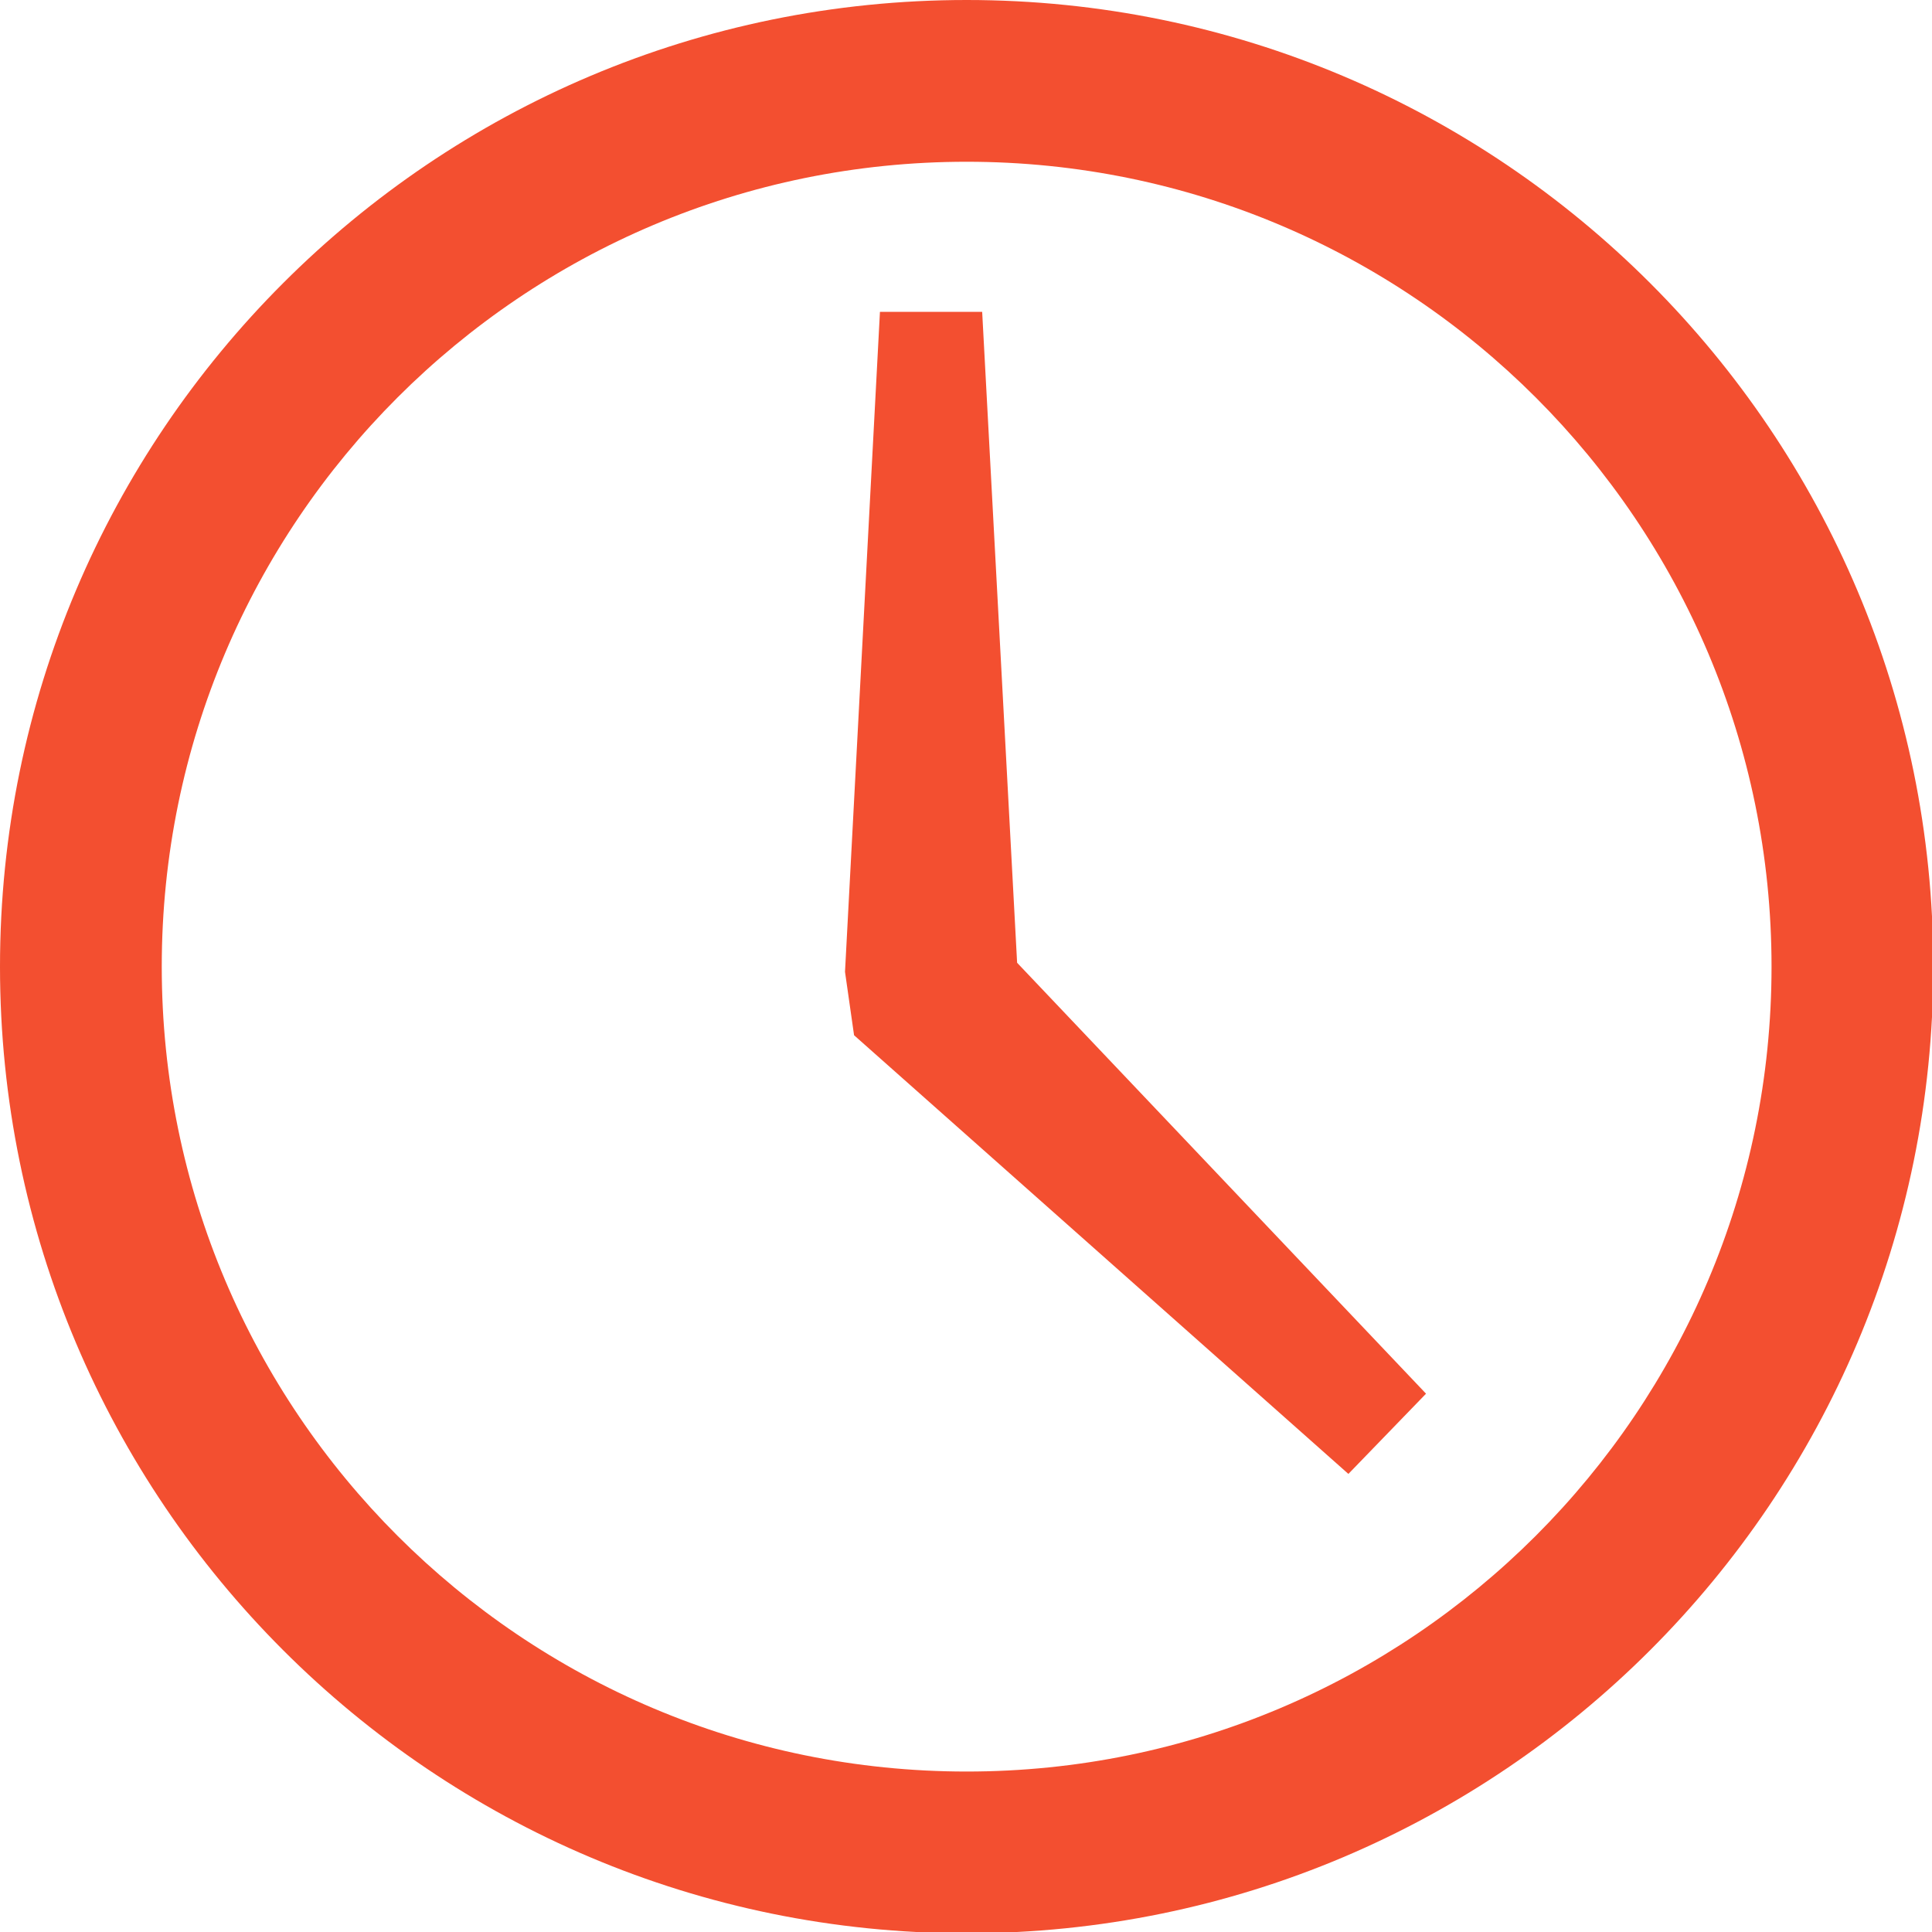
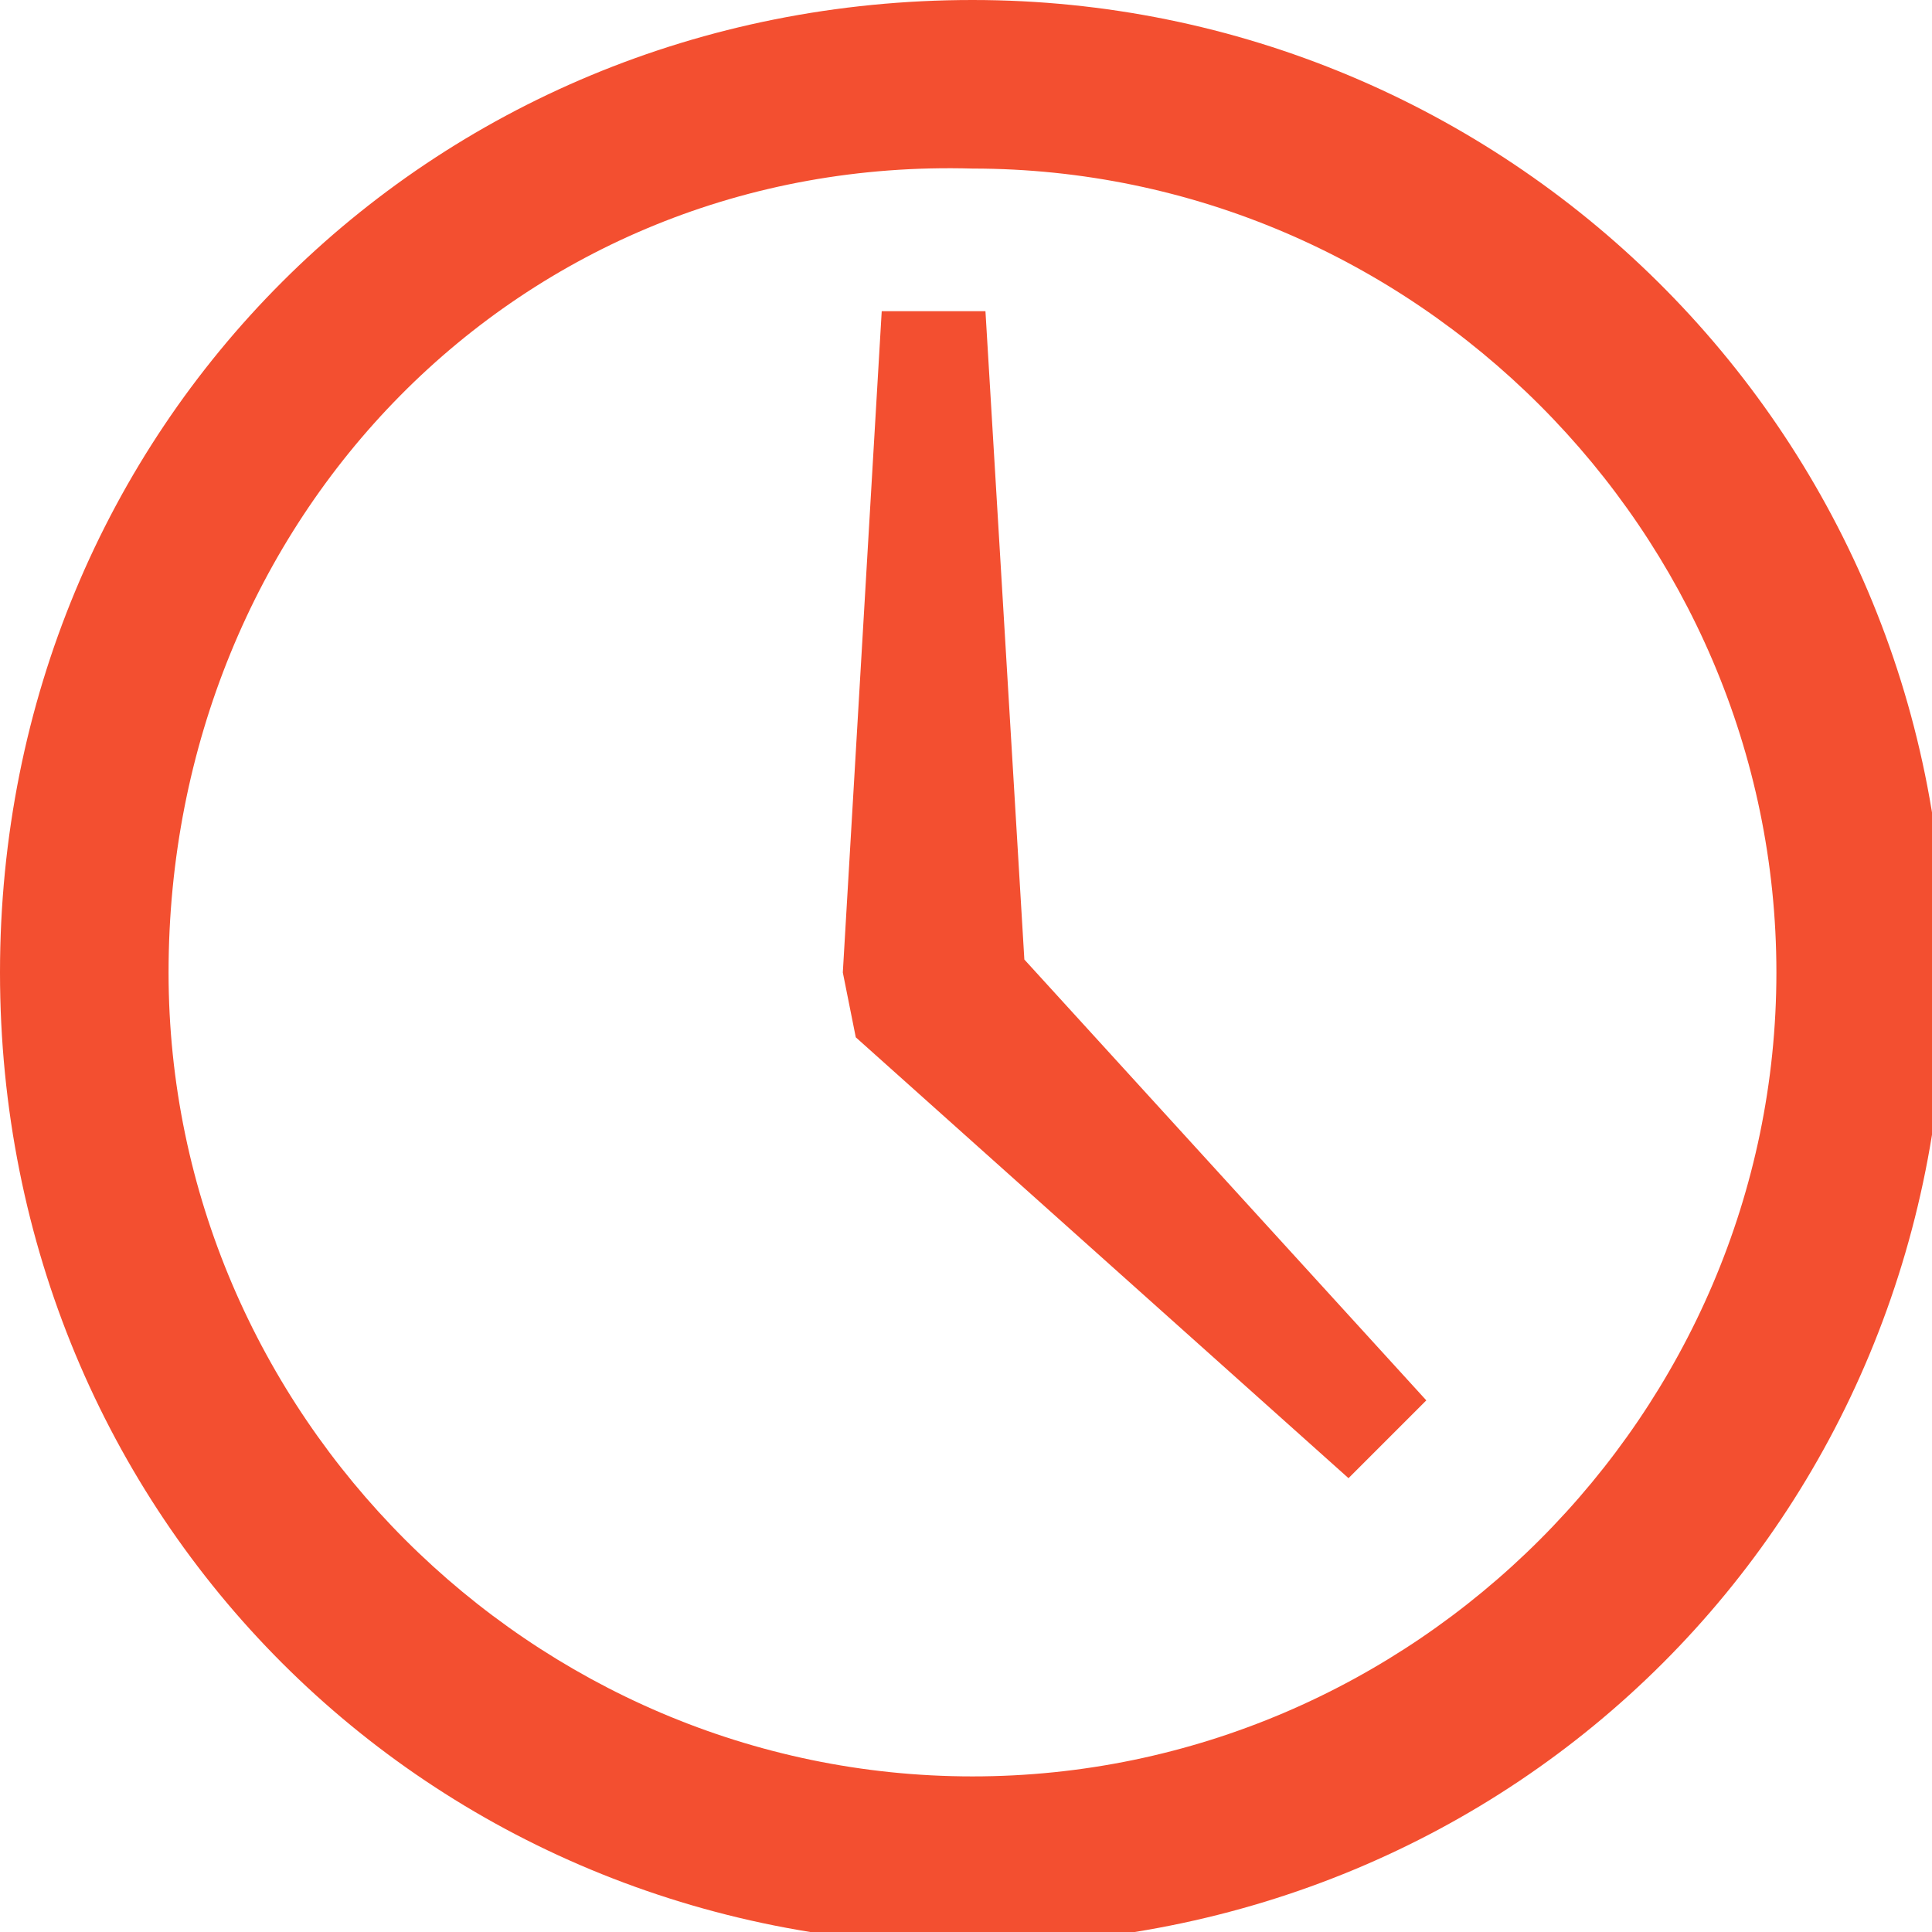
- <svg xmlns="http://www.w3.org/2000/svg" viewBox="0 0 14.93 14.93">
-   <defs>
-     <style>.cls-1{fill:#f34f30;fill-rule:evenodd}</style>
-   </defs>
-   <g id="Layer_2" data-name="Layer 2">
-     <path class="cls-1" d="M7.59 2.41H6.8l-.27 5.1.07.49 3.82 3.39.6-.62-3.16-3.33zm-.12 11.28a6.22 6.22 0 1 1 6.22-6.22 6.22 6.22 0 0 1-6.22 6.22zM7.47 0a7.47 7.47 0 1 0 7.47 7.47A7.47 7.47 0 0 0 7.47 0z" id="Event" />
-   </g>
+ <svg xmlns="http://www.w3.org/2000/svg" id="Слой_1" viewBox="0 0 14.9 14.9">
+   <style>.st0{fill:#f34f30}</style>
+   <path id="Event" class="st0" d="M7.6 2.4h-.8l-.3 5.1.1.5 3.8 3.4.6-.6-3.1-3.4-.3-5zm-.1 11.3c-3.4 0-6.2-2.8-6.2-6.2C1.3 4 4 1.2 7.5 1.3c3.4 0 6.2 2.8 6.2 6.2s-2.8 6.2-6.2 6.2zM7.5 0C3.3 0 0 3.3 0 7.5S3.3 15 7.5 15 15 11.7 15 7.5 11.6 0 7.5 0z" />
</svg>
